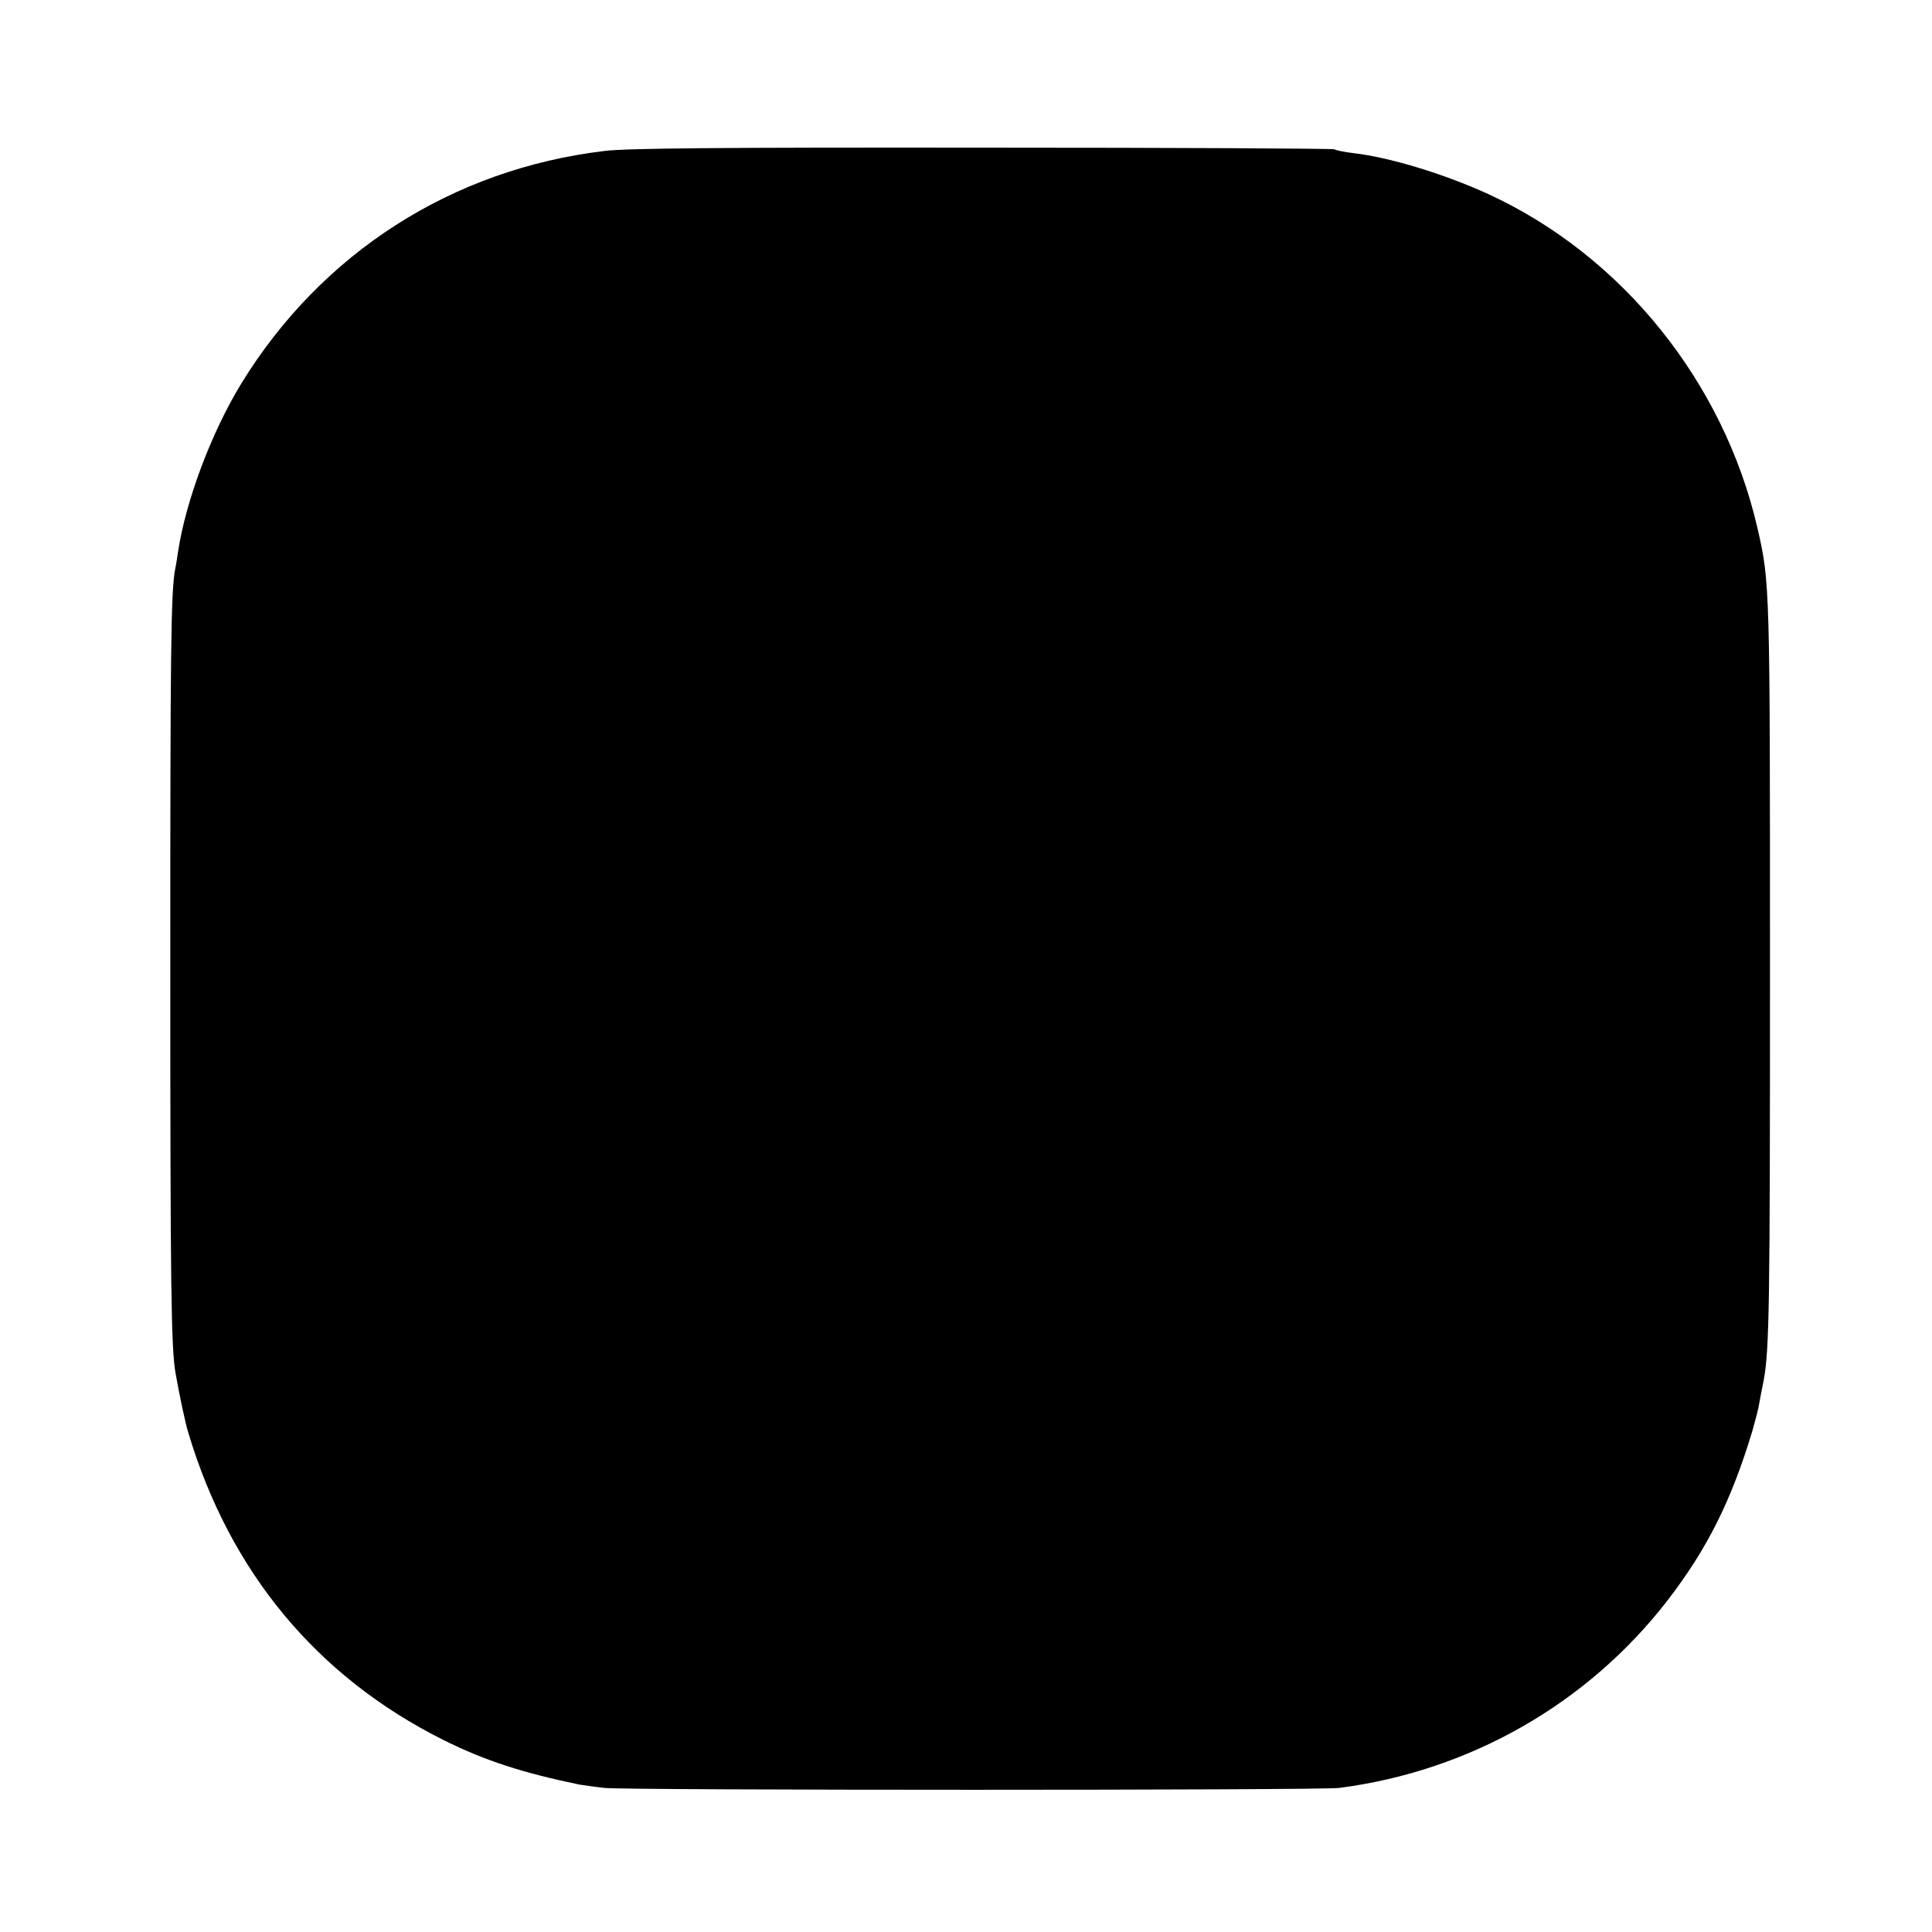
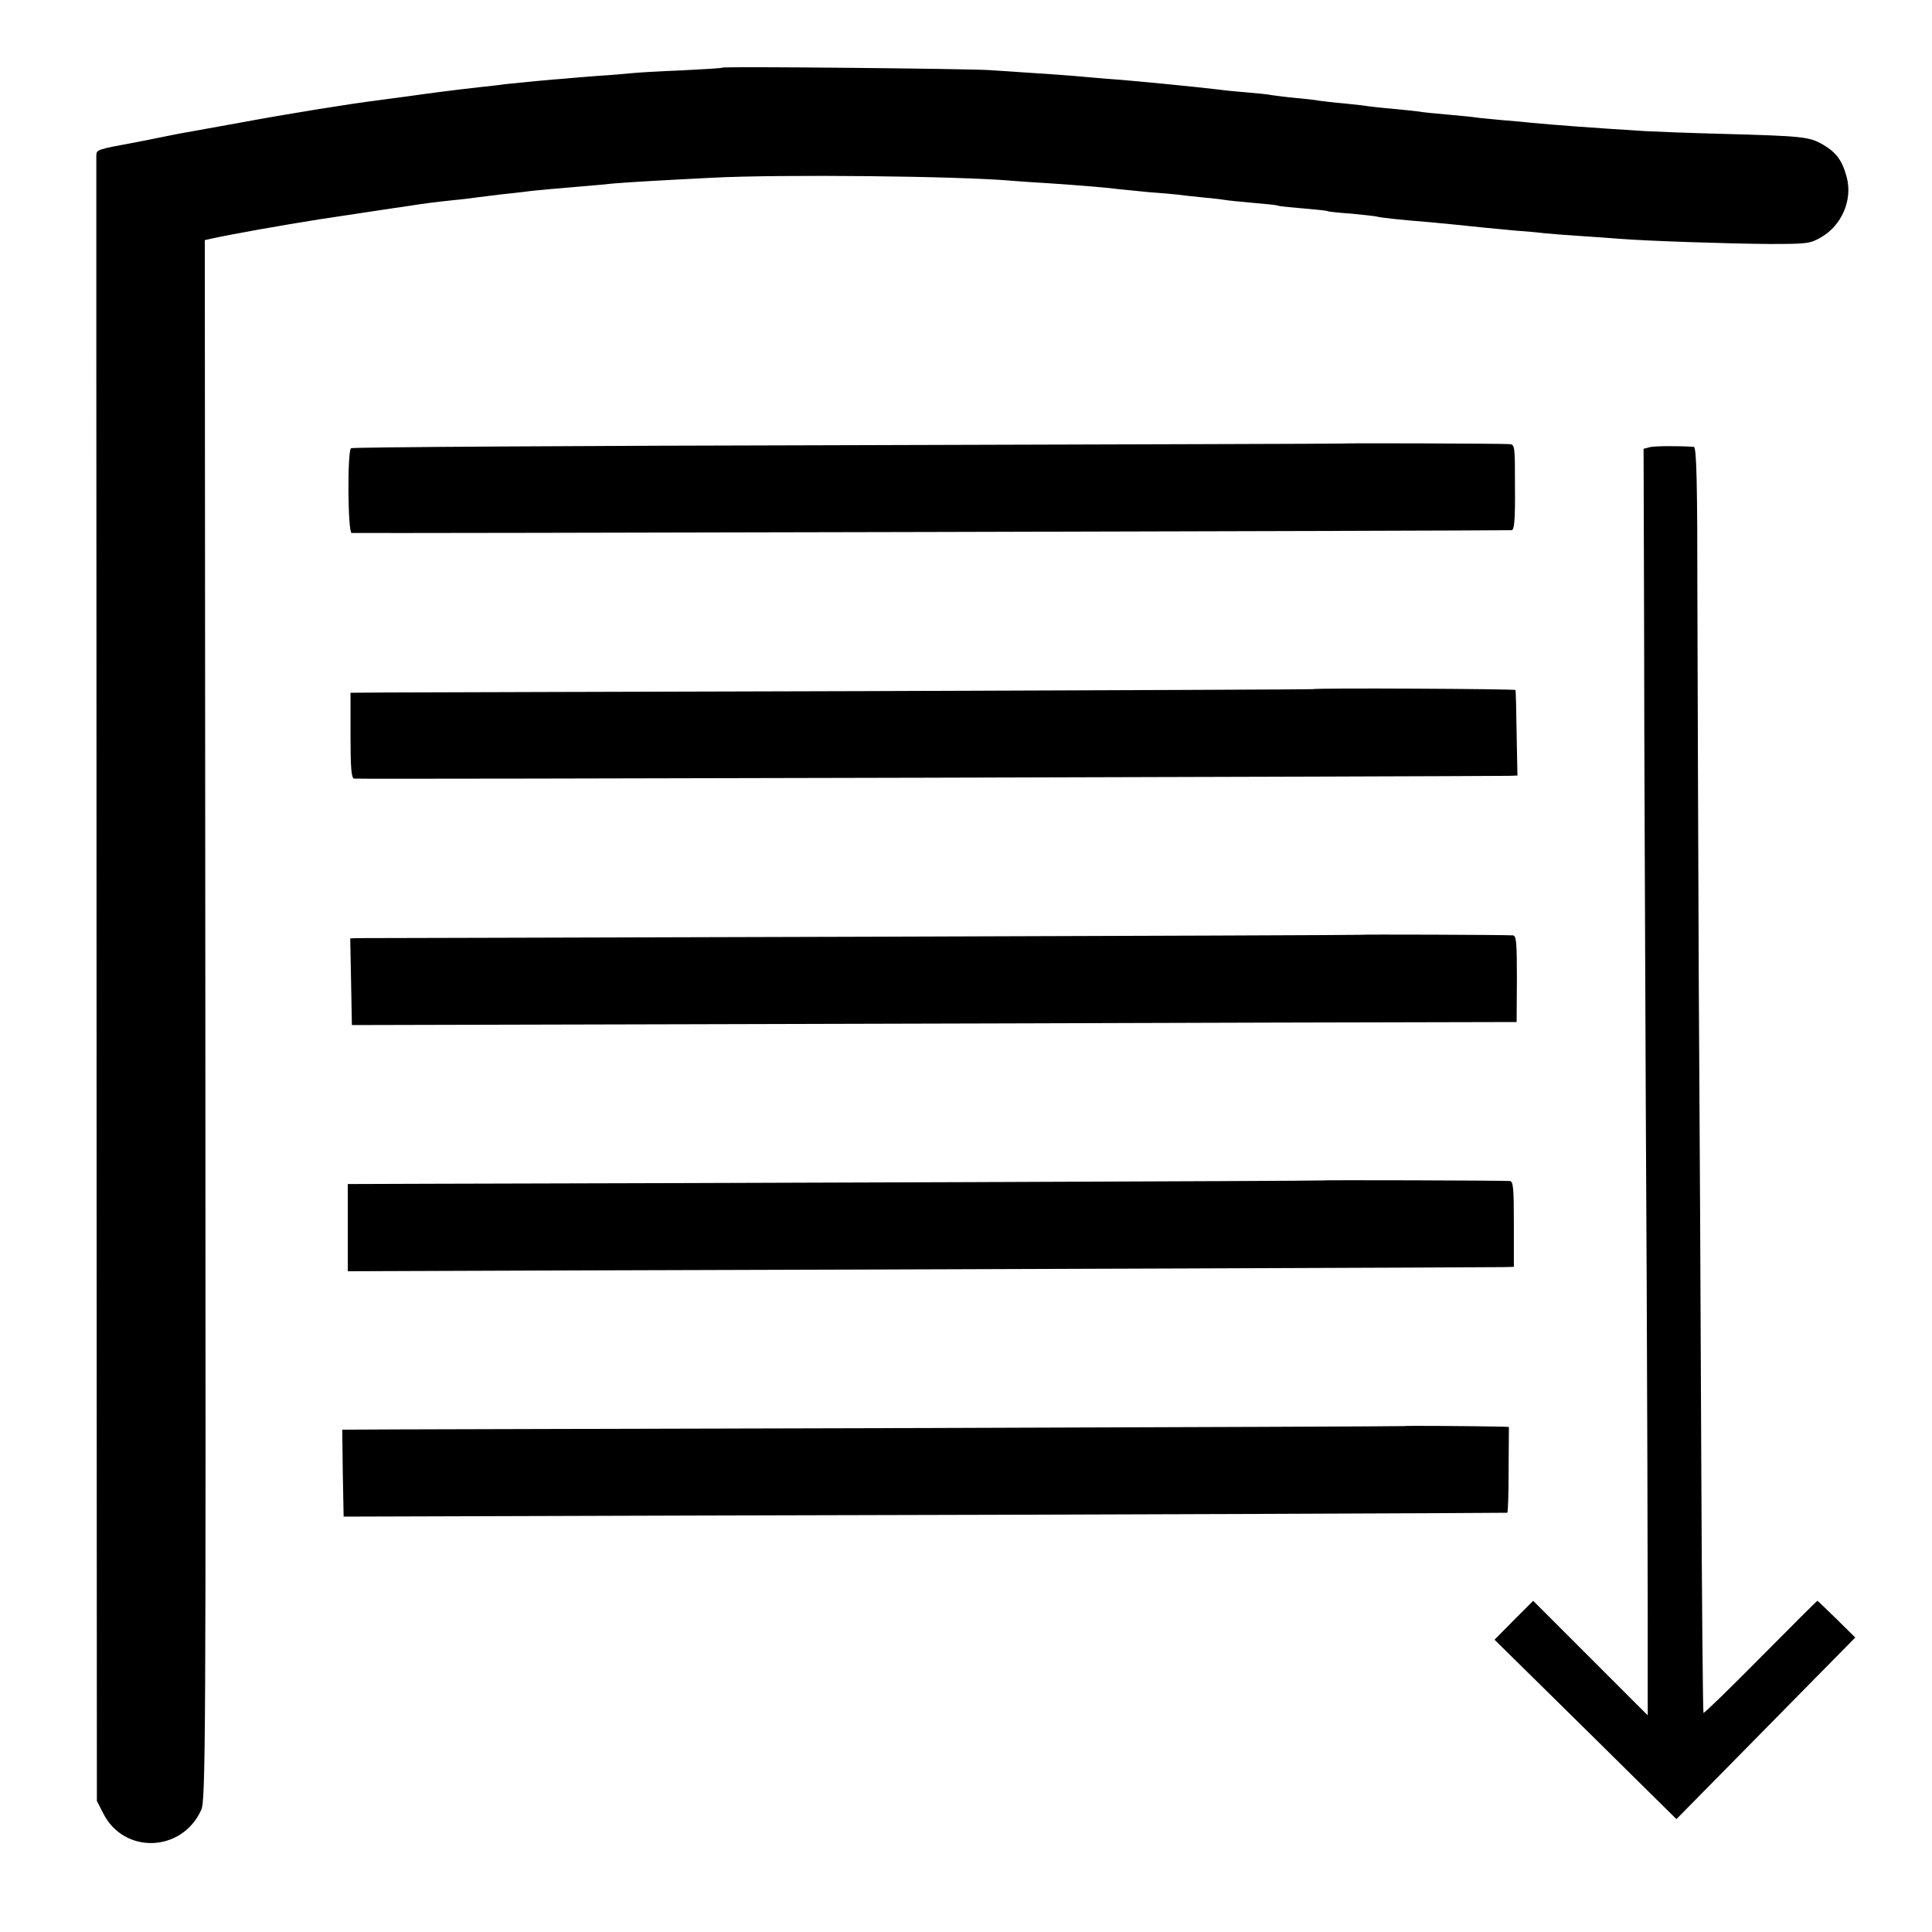
<svg xmlns="http://www.w3.org/2000/svg" version="1.0" width="700pt" height="700pt" viewBox="0 0 700 700" preserveAspectRatio="xMidYMid meet">
  <g transform="translate(0,700) scale(0.1,-0.1)" fill="#000000" stroke="none">
-     <path d="M2190 6453 c-552 -66 -1025 -369 -1316 -843 -108 -177 -201 -424 -229 -610 -3 -20 -7 -47 -10 -60 -16 -81 -18 -298 -18 -1440 0 -1155 3 -1386 19 -1475 14 -80 36 -184 46 -215 151 -506 467 -886 926 -1115 151 -75 285 -118 492 -161 14 -2 54 -8 90 -12 85 -9 2588 -9 2662 0 473 61 901 305 1191 681 143 186 230 360 306 612 11 39 23 84 25 100 3 17 10 54 16 83 21 112 23 277 23 1492 0 1386 0 1399 -45 1595 -122 531 -491 989 -976 1212 -160 73 -357 133 -487 148 -33 4 -64 10 -70 14 -5 3 -579 6 -1275 6 -955 1 -1291 -2 -1370 -12z" />
+     <path d="M2618 6755 c-2 -2 -68 -6 -148 -10 -80 -3 -161 -8 -180 -10 -19 -2 -75 -7 -125 -10 -49 -4 -103 -8 -120 -10 -16 -1 -64 -5 -105 -9 -41 -4 -91 -9 -110 -11 -19 -3 -57 -7 -85 -10 -107 -12 -183 -22 -275 -35 -36 -5 -83 -11 -105 -14 -96 -12 -321 -48 -498 -81 -106 -19 -205 -37 -222 -40 -16 -3 -50 -10 -75 -15 -25 -5 -58 -12 -75 -15 -147 -27 -145 -27 -146 -49 0 -11 0 -329 0 -706 0 -377 1 -1713 1 -2970 l1 -2285 23 -45 c75 -149 285 -142 355 12 16 34 17 235 15 2862 l-2 2826 22 5 c83 18 247 47 391 70 32 5 237 36 265 40 14 2 44 6 68 10 52 8 81 12 157 20 33 3 71 8 85 10 14 2 50 6 80 10 30 3 71 8 90 10 19 3 62 7 95 10 114 10 170 14 225 20 62 5 161 11 360 21 252 13 897 6 1087 -11 21 -2 81 -6 133 -9 117 -8 204 -15 250 -21 19 -2 69 -7 110 -11 41 -3 89 -7 105 -9 17 -2 57 -7 90 -10 33 -3 69 -7 80 -9 11 -2 58 -7 105 -11 47 -4 87 -8 90 -10 3 -2 43 -6 90 -10 47 -4 87 -8 90 -10 3 -2 41 -6 85 -9 44 -4 87 -9 95 -11 14 -4 89 -12 190 -20 45 -4 134 -13 200 -20 19 -2 67 -6 105 -10 39 -3 88 -7 110 -10 22 -2 81 -7 130 -10 50 -3 113 -8 140 -10 96 -8 401 -18 545 -19 134 0 148 1 186 23 77 43 117 137 95 219 -16 60 -37 89 -86 118 -50 29 -75 31 -365 39 -118 3 -244 8 -280 10 -193 12 -326 22 -410 30 -19 2 -69 7 -110 10 -41 4 -85 8 -97 10 -12 2 -57 6 -100 10 -43 4 -89 8 -103 11 -14 2 -56 6 -95 10 -38 3 -78 8 -87 9 -9 2 -48 6 -85 10 -37 3 -79 8 -93 10 -14 3 -52 7 -85 10 -33 3 -71 8 -85 10 -14 3 -54 7 -90 10 -36 3 -81 7 -100 10 -84 10 -313 33 -415 40 -44 4 -96 8 -115 10 -19 2 -82 6 -140 10 -58 4 -132 9 -165 11 -72 5 -962 14 -967 9z" />
+     <path d="M4867 5393 c-1 -1 -808 -3 -1793 -6 -986 -2 -1796 -7 -1802 -11 -14 -8 -12 -306 2 -307 28 -2 4159 8 4203 10 10 1 13 40 12 156 0 153 0 155 -22 156 -37 2 -599 4 -600 2z" />
+     <path d="M5978 5380 l-23 -6 2 -684 c0 -377 4 -1142 6 -1700 5 -811 8 -1922 7 -2165 l0 -40 -208 208 -207 207 -70 -70 -70 -71 330 -325 329 -325 264 268 c145 147 291 296 324 329 l60 61 -68 67 c-37 36 -68 66 -69 66 -2 0 -94 -92 -206 -205 -111 -112 -204 -203 -207 -201 -2 2 -6 415 -8 918 -2 502 -6 1280 -9 1728 -2 448 -4 1068 -5 1378 0 435 -3 562 -13 563 -62 4 -140 3 -159 -1z" />
+     <path d="M4757 4503 c-1 -1 -724 -4 -1607 -7 -883 -2 -1667 -5 -1742 -5 l-138 -1 0 -155 c0 -117 3 -155 13 -156 25 -3 4041 8 4183 10 l32 1 -3 153 c-1 83 -3 154 -4 157 -1 4 -730 8 -734 3z" />
+     <path d="M4927 3613 c-1 -1 -814 -4 -1807 -7 -993 -3 -1815 -5 -1828 -5 l-23 -1 3 -157 3 -157 1235 3 c679 2 1629 4 2110 6 l875 2 1 156 c0 136 -2 157 -15 158 -28 2 -553 4 -554 2z" />
+     <path d="M4786 2723 c-1 -2 -2255 -10 -3228 -12 l-298 -1 0 -158 0 -158 817 3 c1441 4 3337 11 3373 12 l35 1 0 155 c0 131 -2 155 -15 156 -32 2 -682 4 -684 2z" />
+     <path d="M5087 1833 c-1 -1 -778 -4 -1727 -7 -949 -2 -1814 -5 -1923 -5 l-197 -1 2 -157 3 -158 1310 4 c1432 3 2897 9 2906 10 3 1 5 71 5 156 l1 155 -26 1 c-100 2 -353 4 -354 2z" />
  </g>
</svg>
